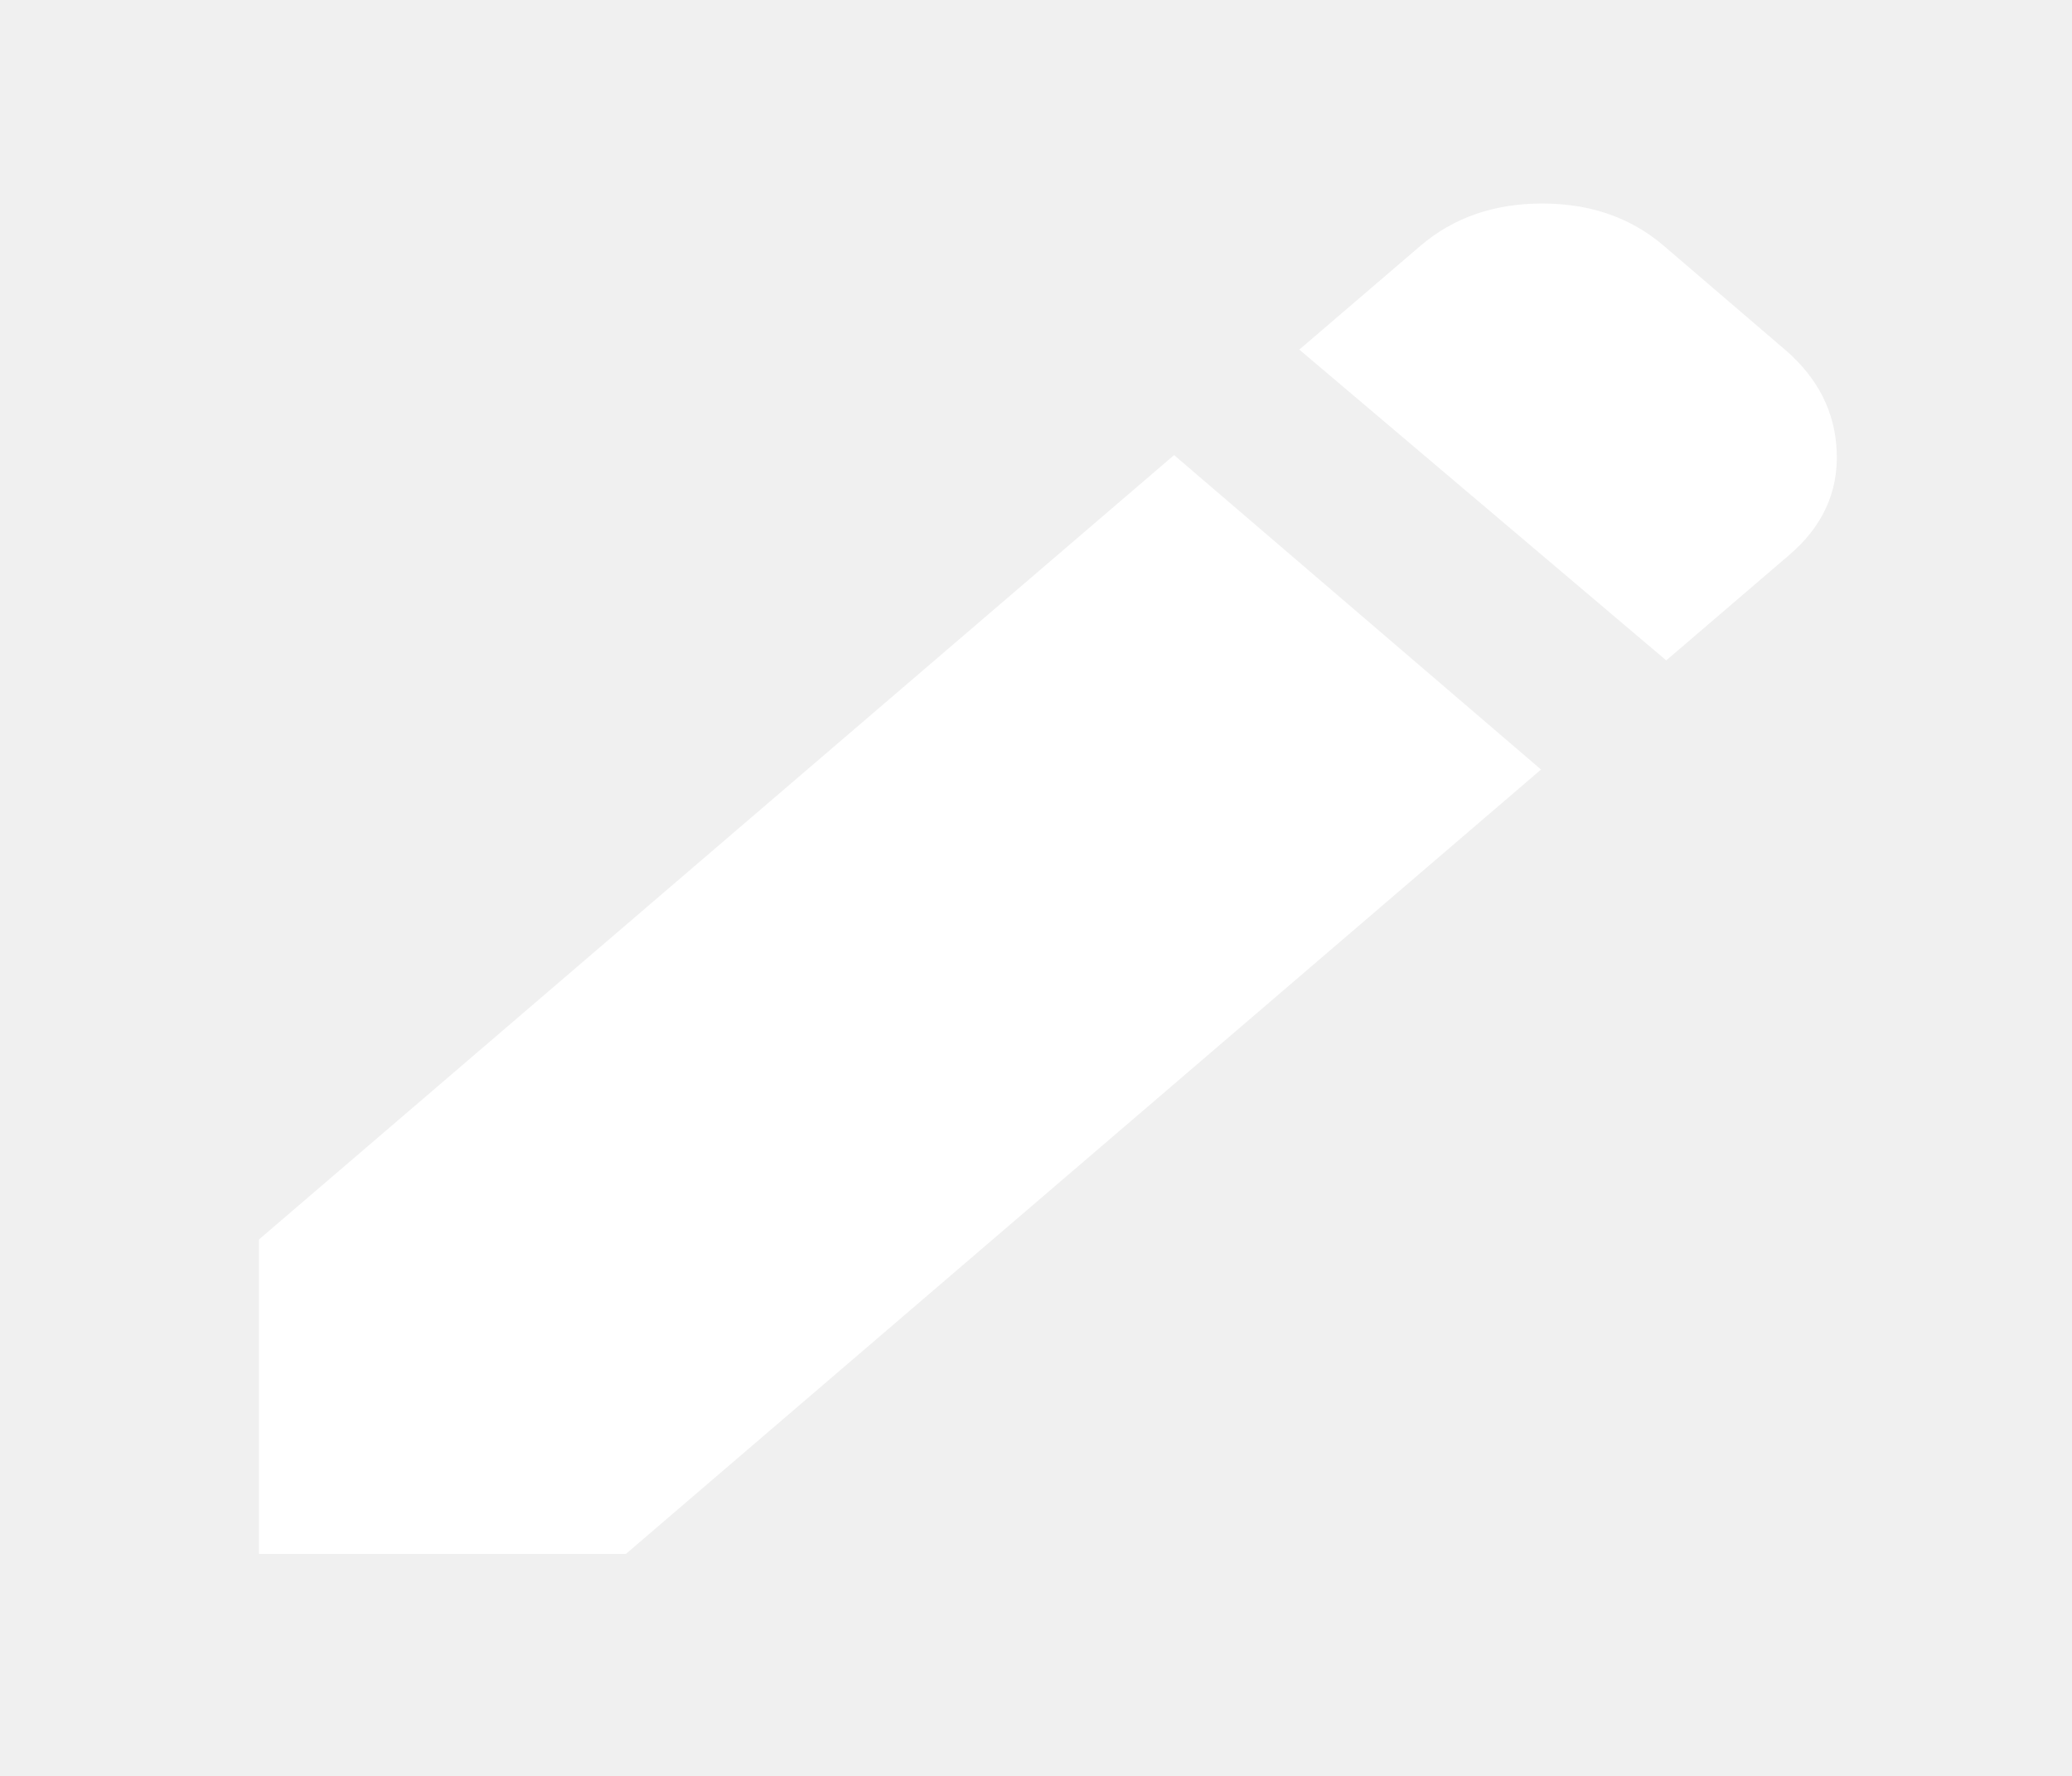
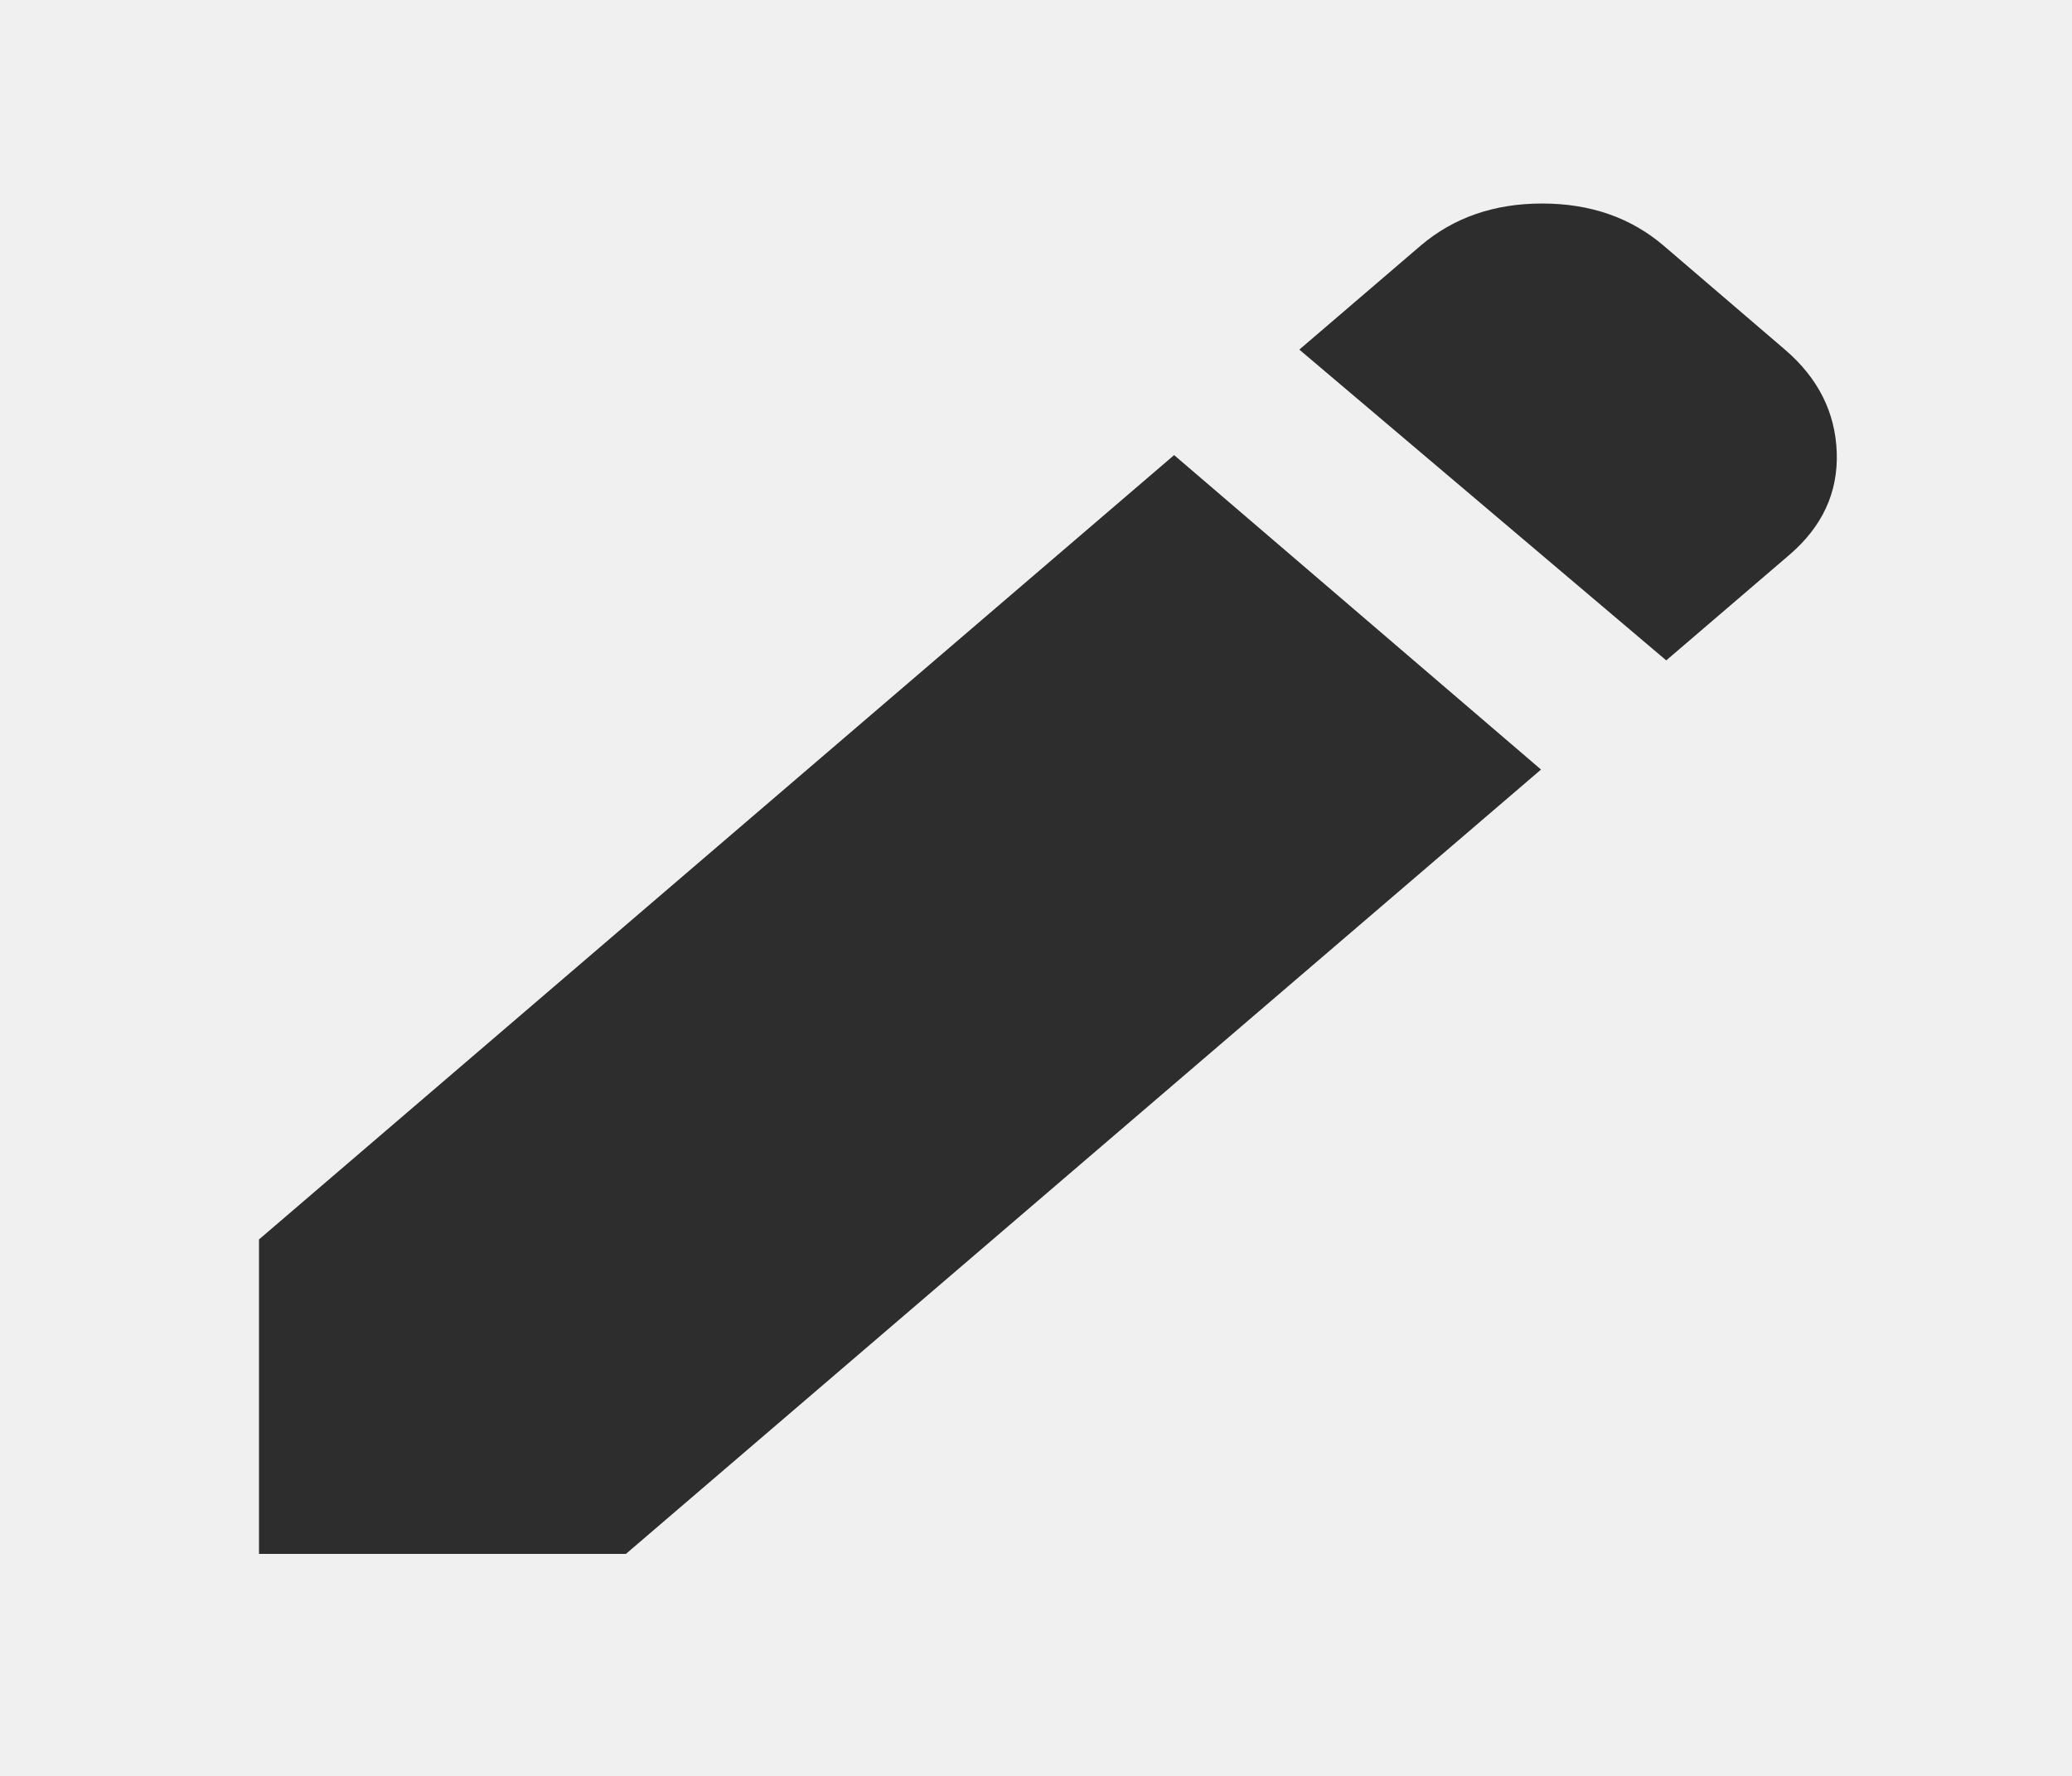
<svg xmlns="http://www.w3.org/2000/svg" width="35" height="30" viewBox="0 0 35 30" fill="none">
-   <path d="M28.146 11.156L21.948 5.906L23.99 4.156C24.549 3.677 25.235 3.438 26.05 3.438C26.865 3.438 27.551 3.677 28.109 4.156L30.151 5.906C30.71 6.385 31.002 6.964 31.026 7.641C31.05 8.319 30.783 8.897 30.224 9.375L28.146 11.156ZM26.031 13L10.573 26.25H4.375V20.938L19.833 7.688L26.031 13Z" fill="white" />
+   <path d="M28.146 11.156L21.948 5.906L23.99 4.156C24.549 3.677 25.235 3.438 26.05 3.438C26.865 3.438 27.551 3.677 28.109 4.156L30.151 5.906C30.71 6.385 31.002 6.964 31.026 7.641C31.05 8.319 30.783 8.897 30.224 9.375L28.146 11.156ZM26.031 13L10.573 26.25H4.375V20.938L19.833 7.688L26.031 13Z" fill="#2D2D2D" />
</svg>
